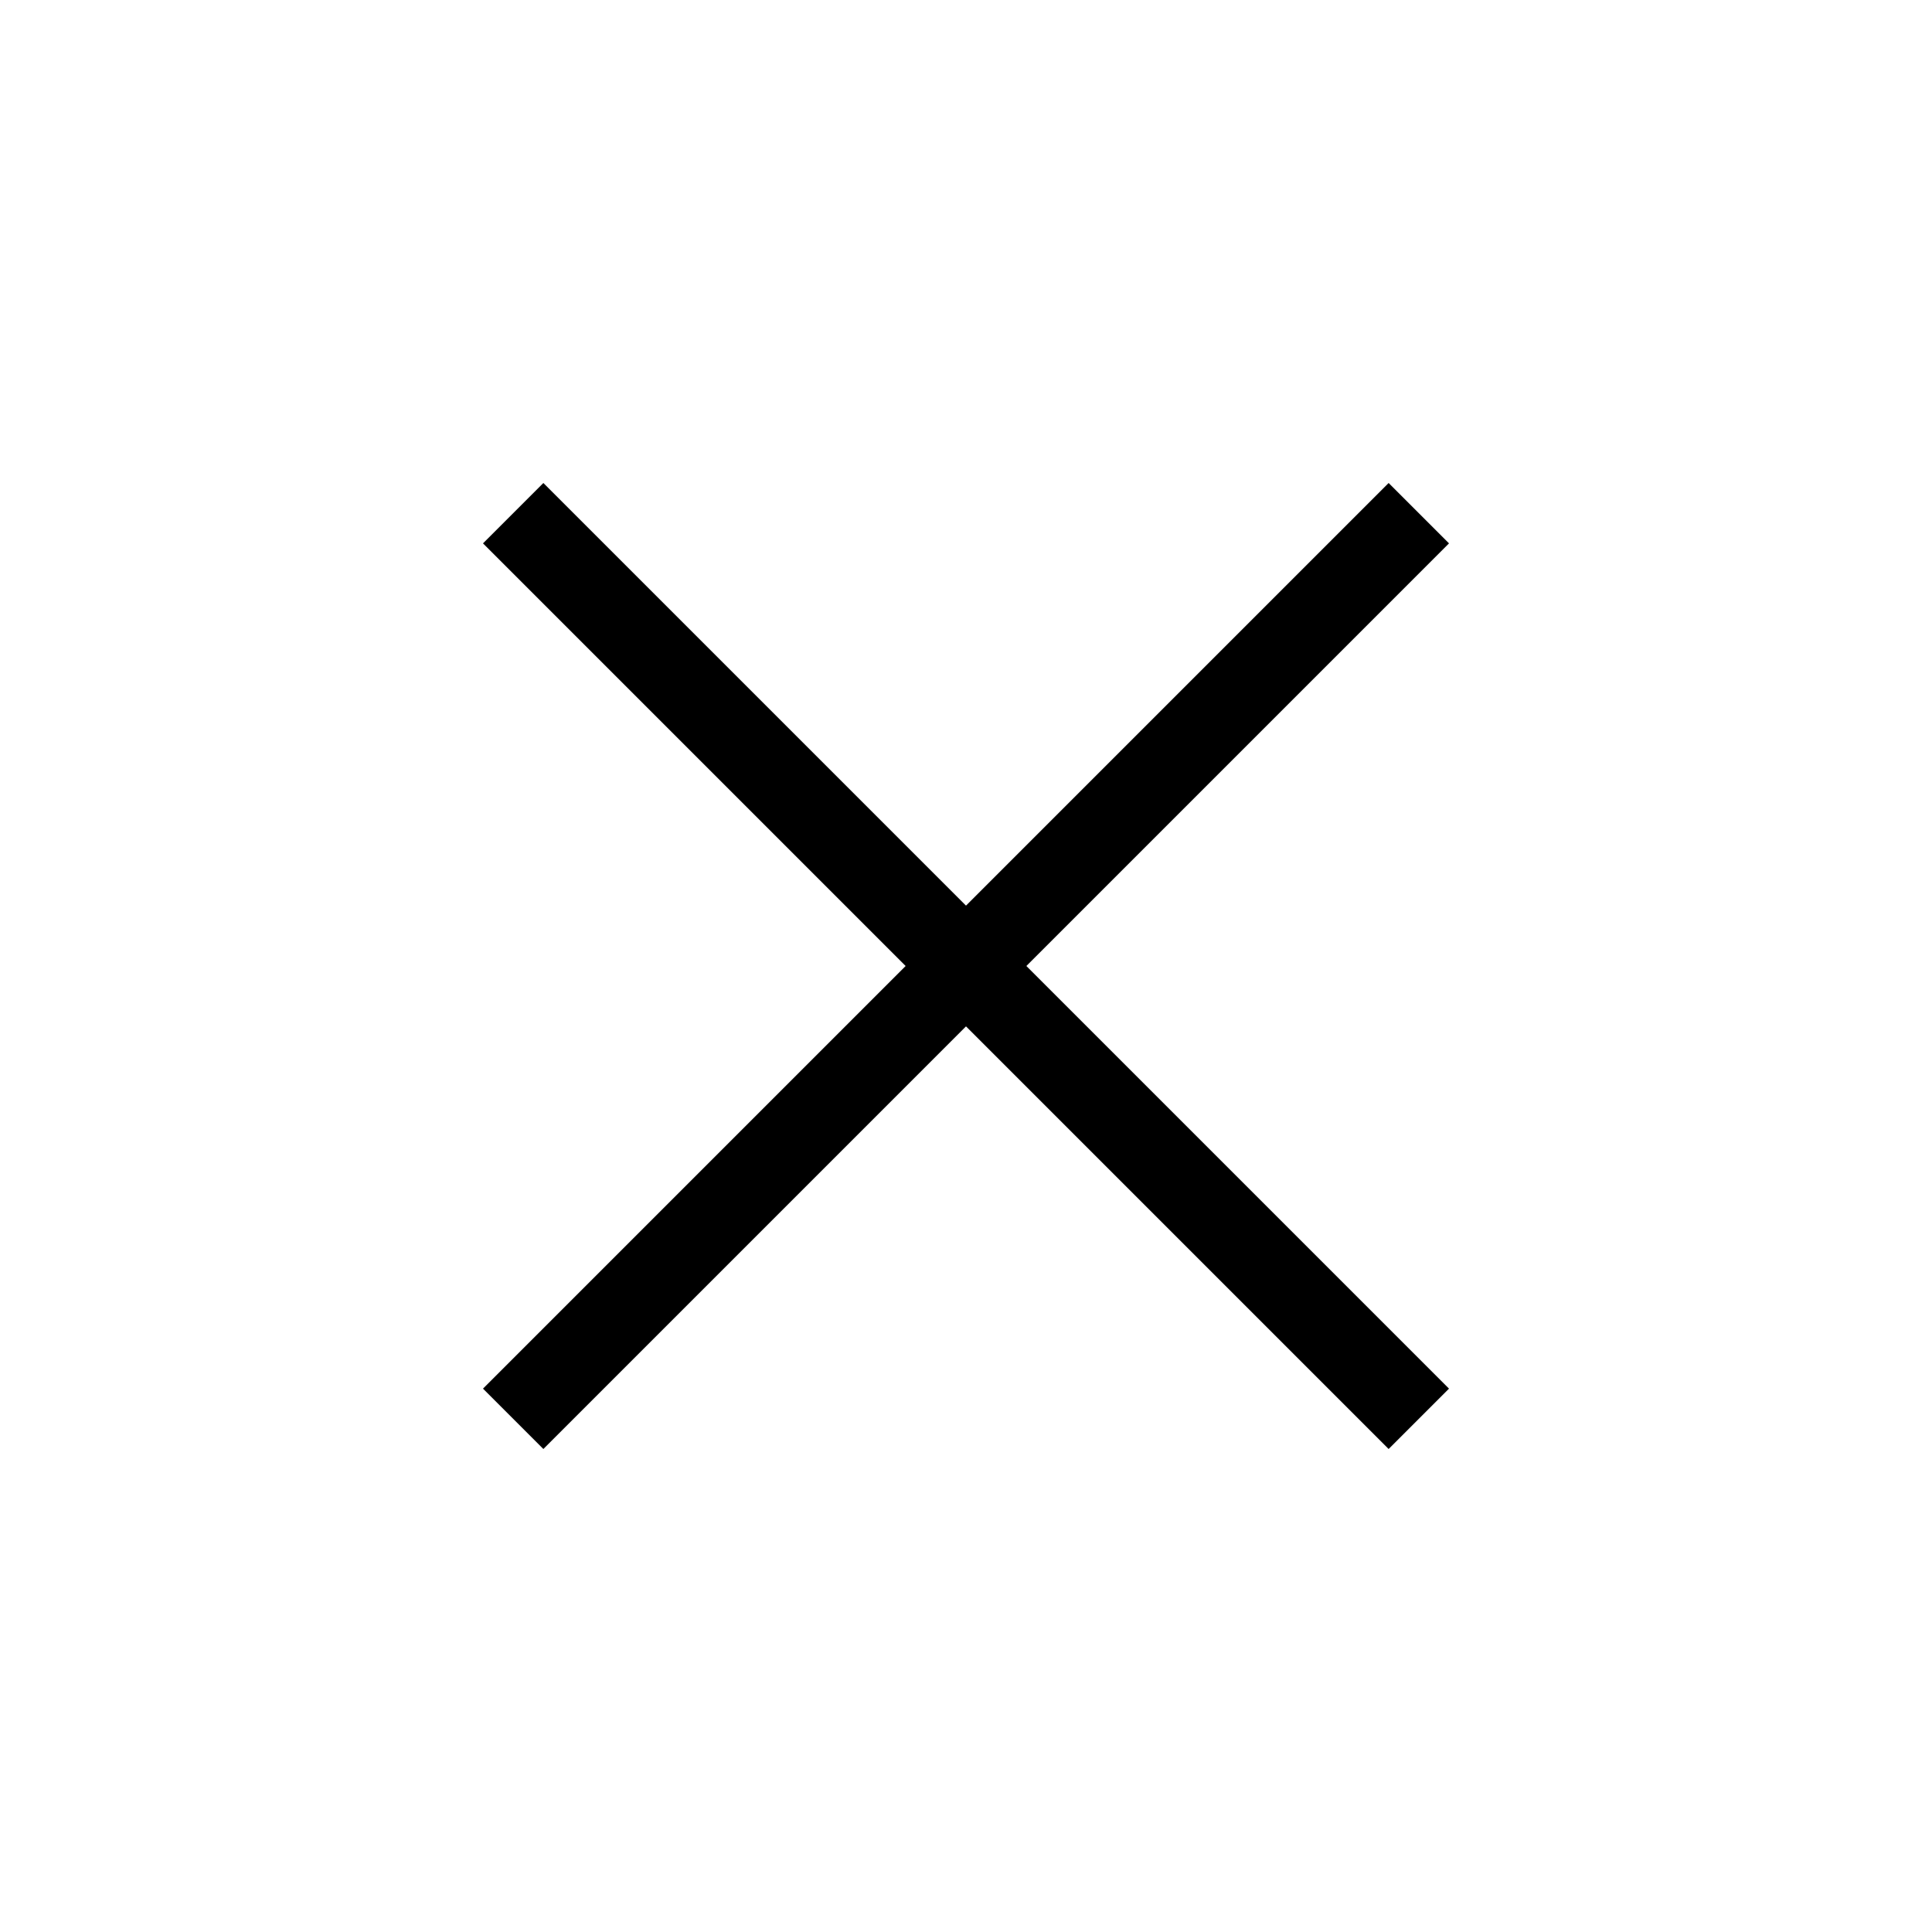
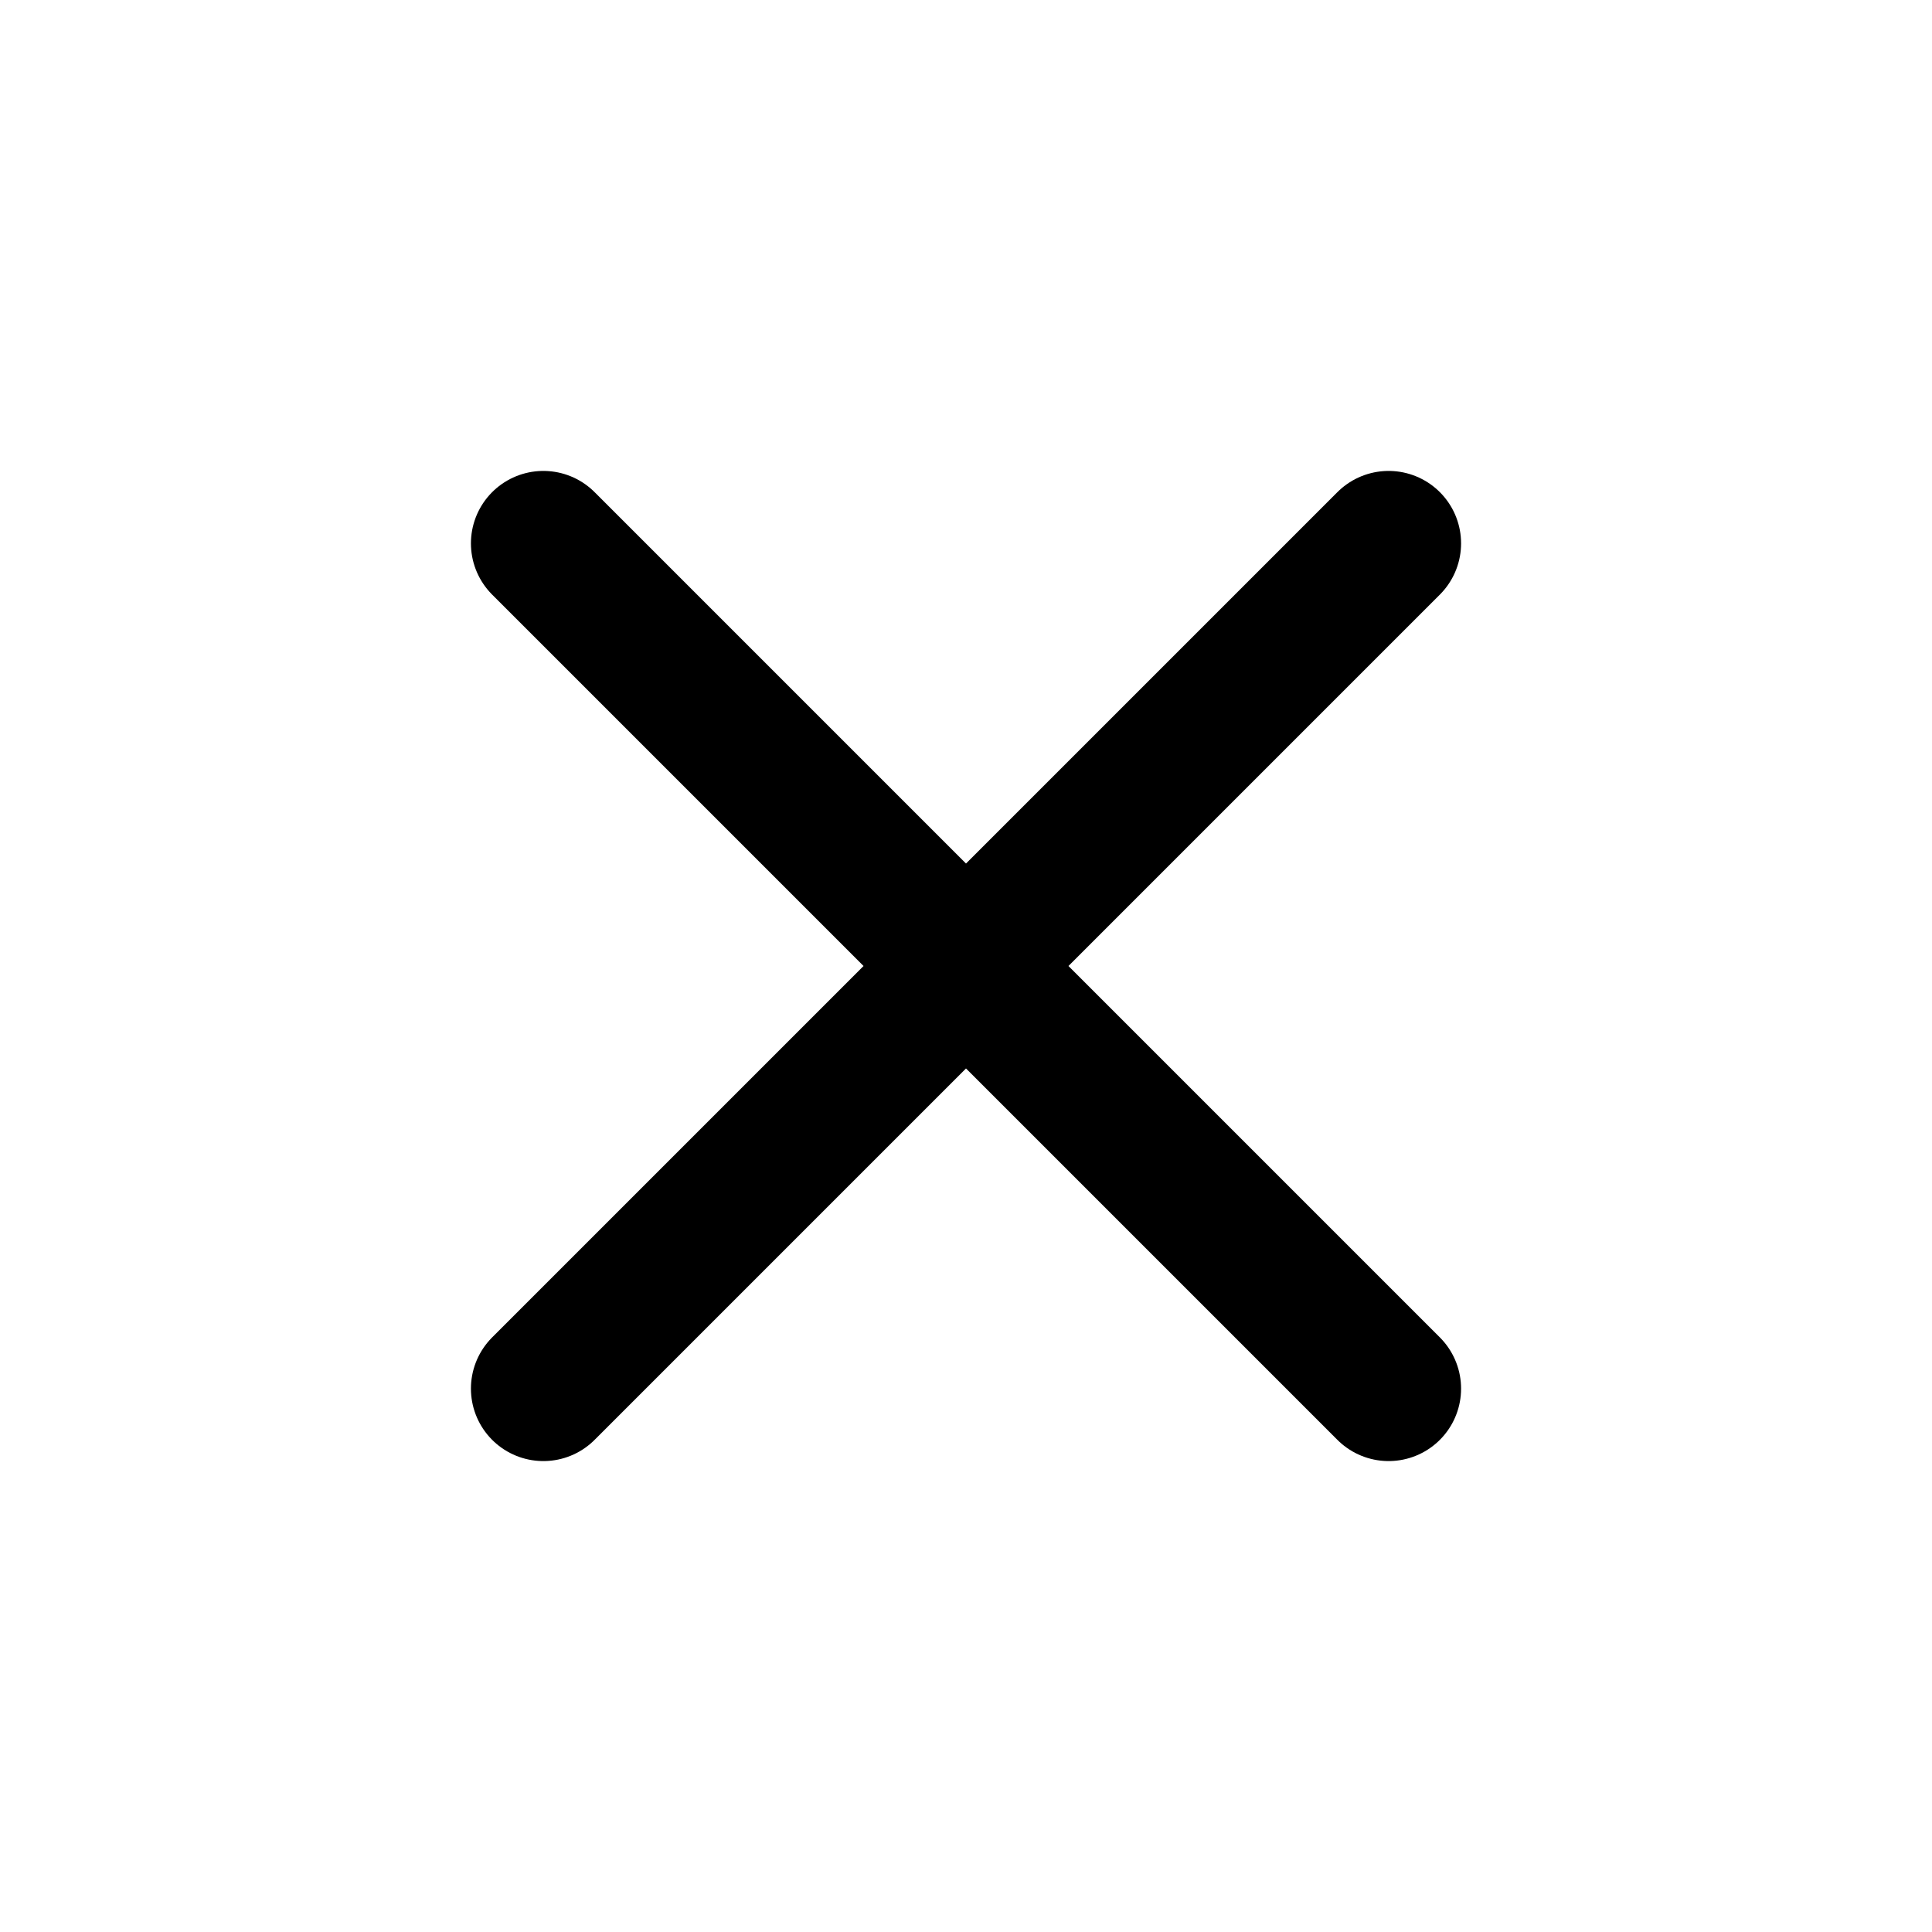
<svg xmlns="http://www.w3.org/2000/svg" width="16" height="16" viewBox="0 0 16 16">
-   <path d="M12 4.5L11.5 4 8 7.5 4.5 4 4 4.5 7.5 8 4 11.5l.5.5L8 8.5 11.5 12l.5-.5L8.5 8 12 4.5z" fill="#000" />
+   <path d="M4.5 4.5L11.5 11.5M11.5 4.5L4.5 11.5" stroke="#000000" stroke-width="1.2" stroke-linecap="round" fill="none" />
</svg>
